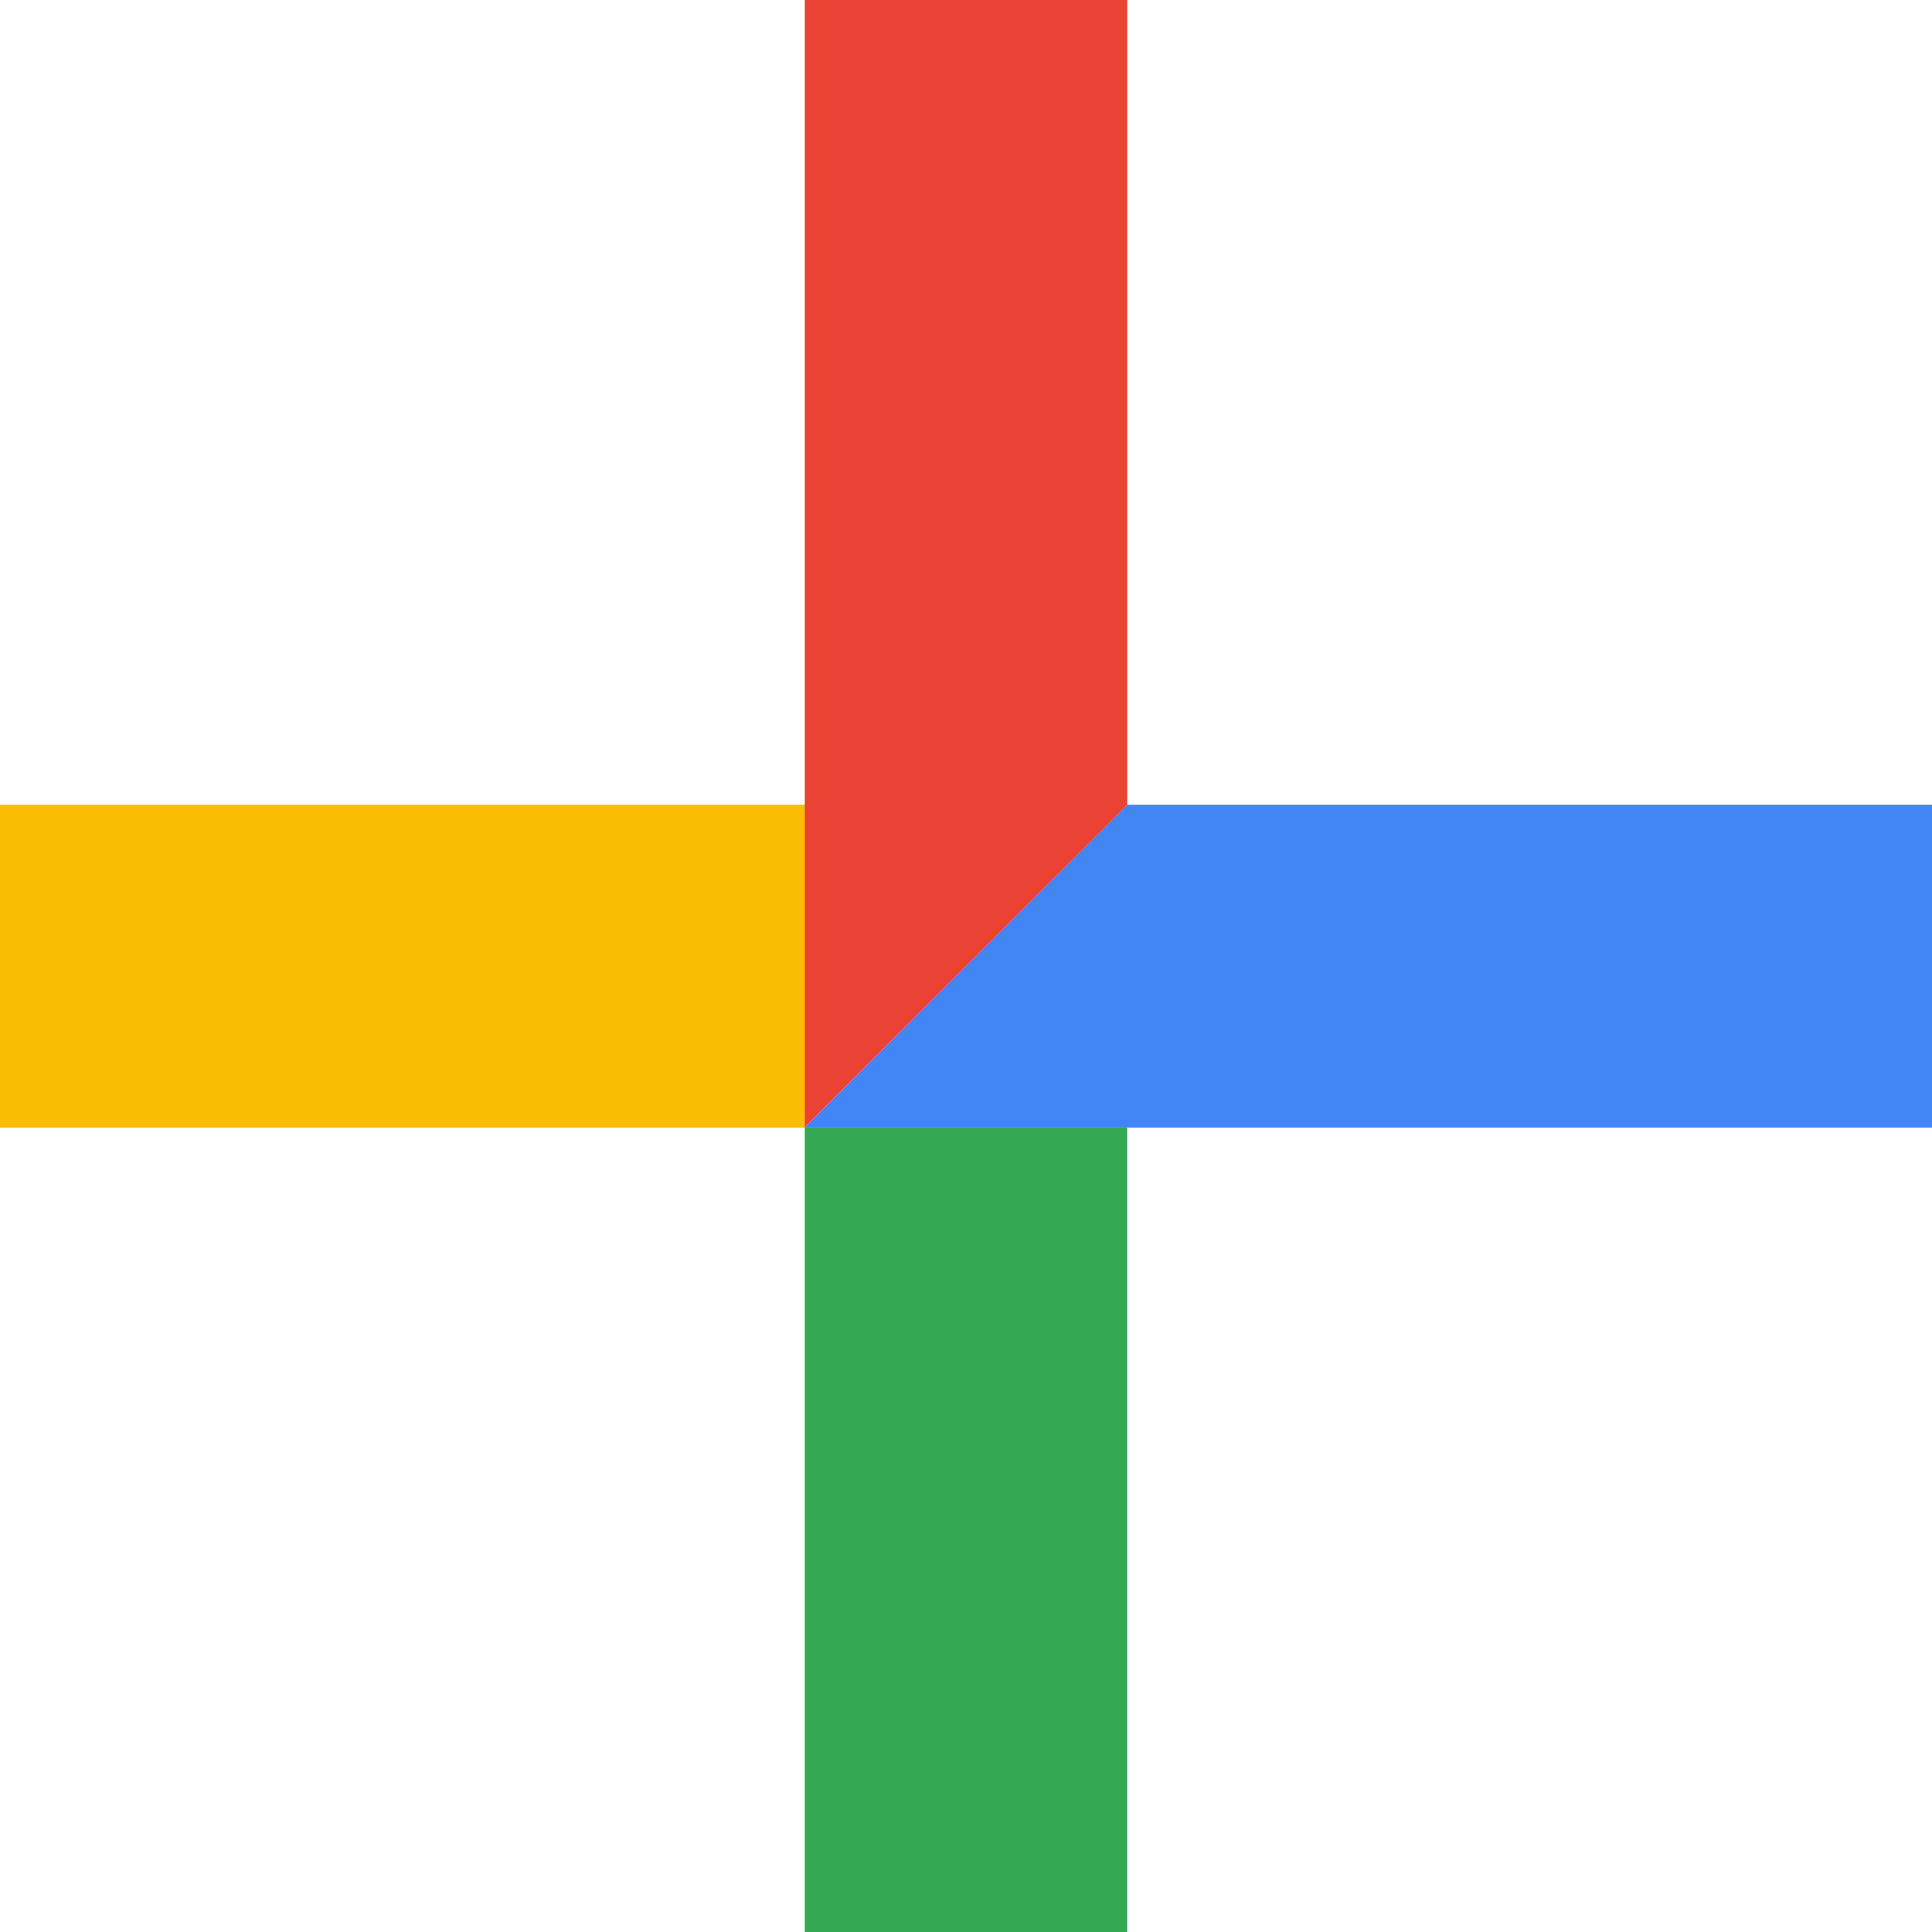
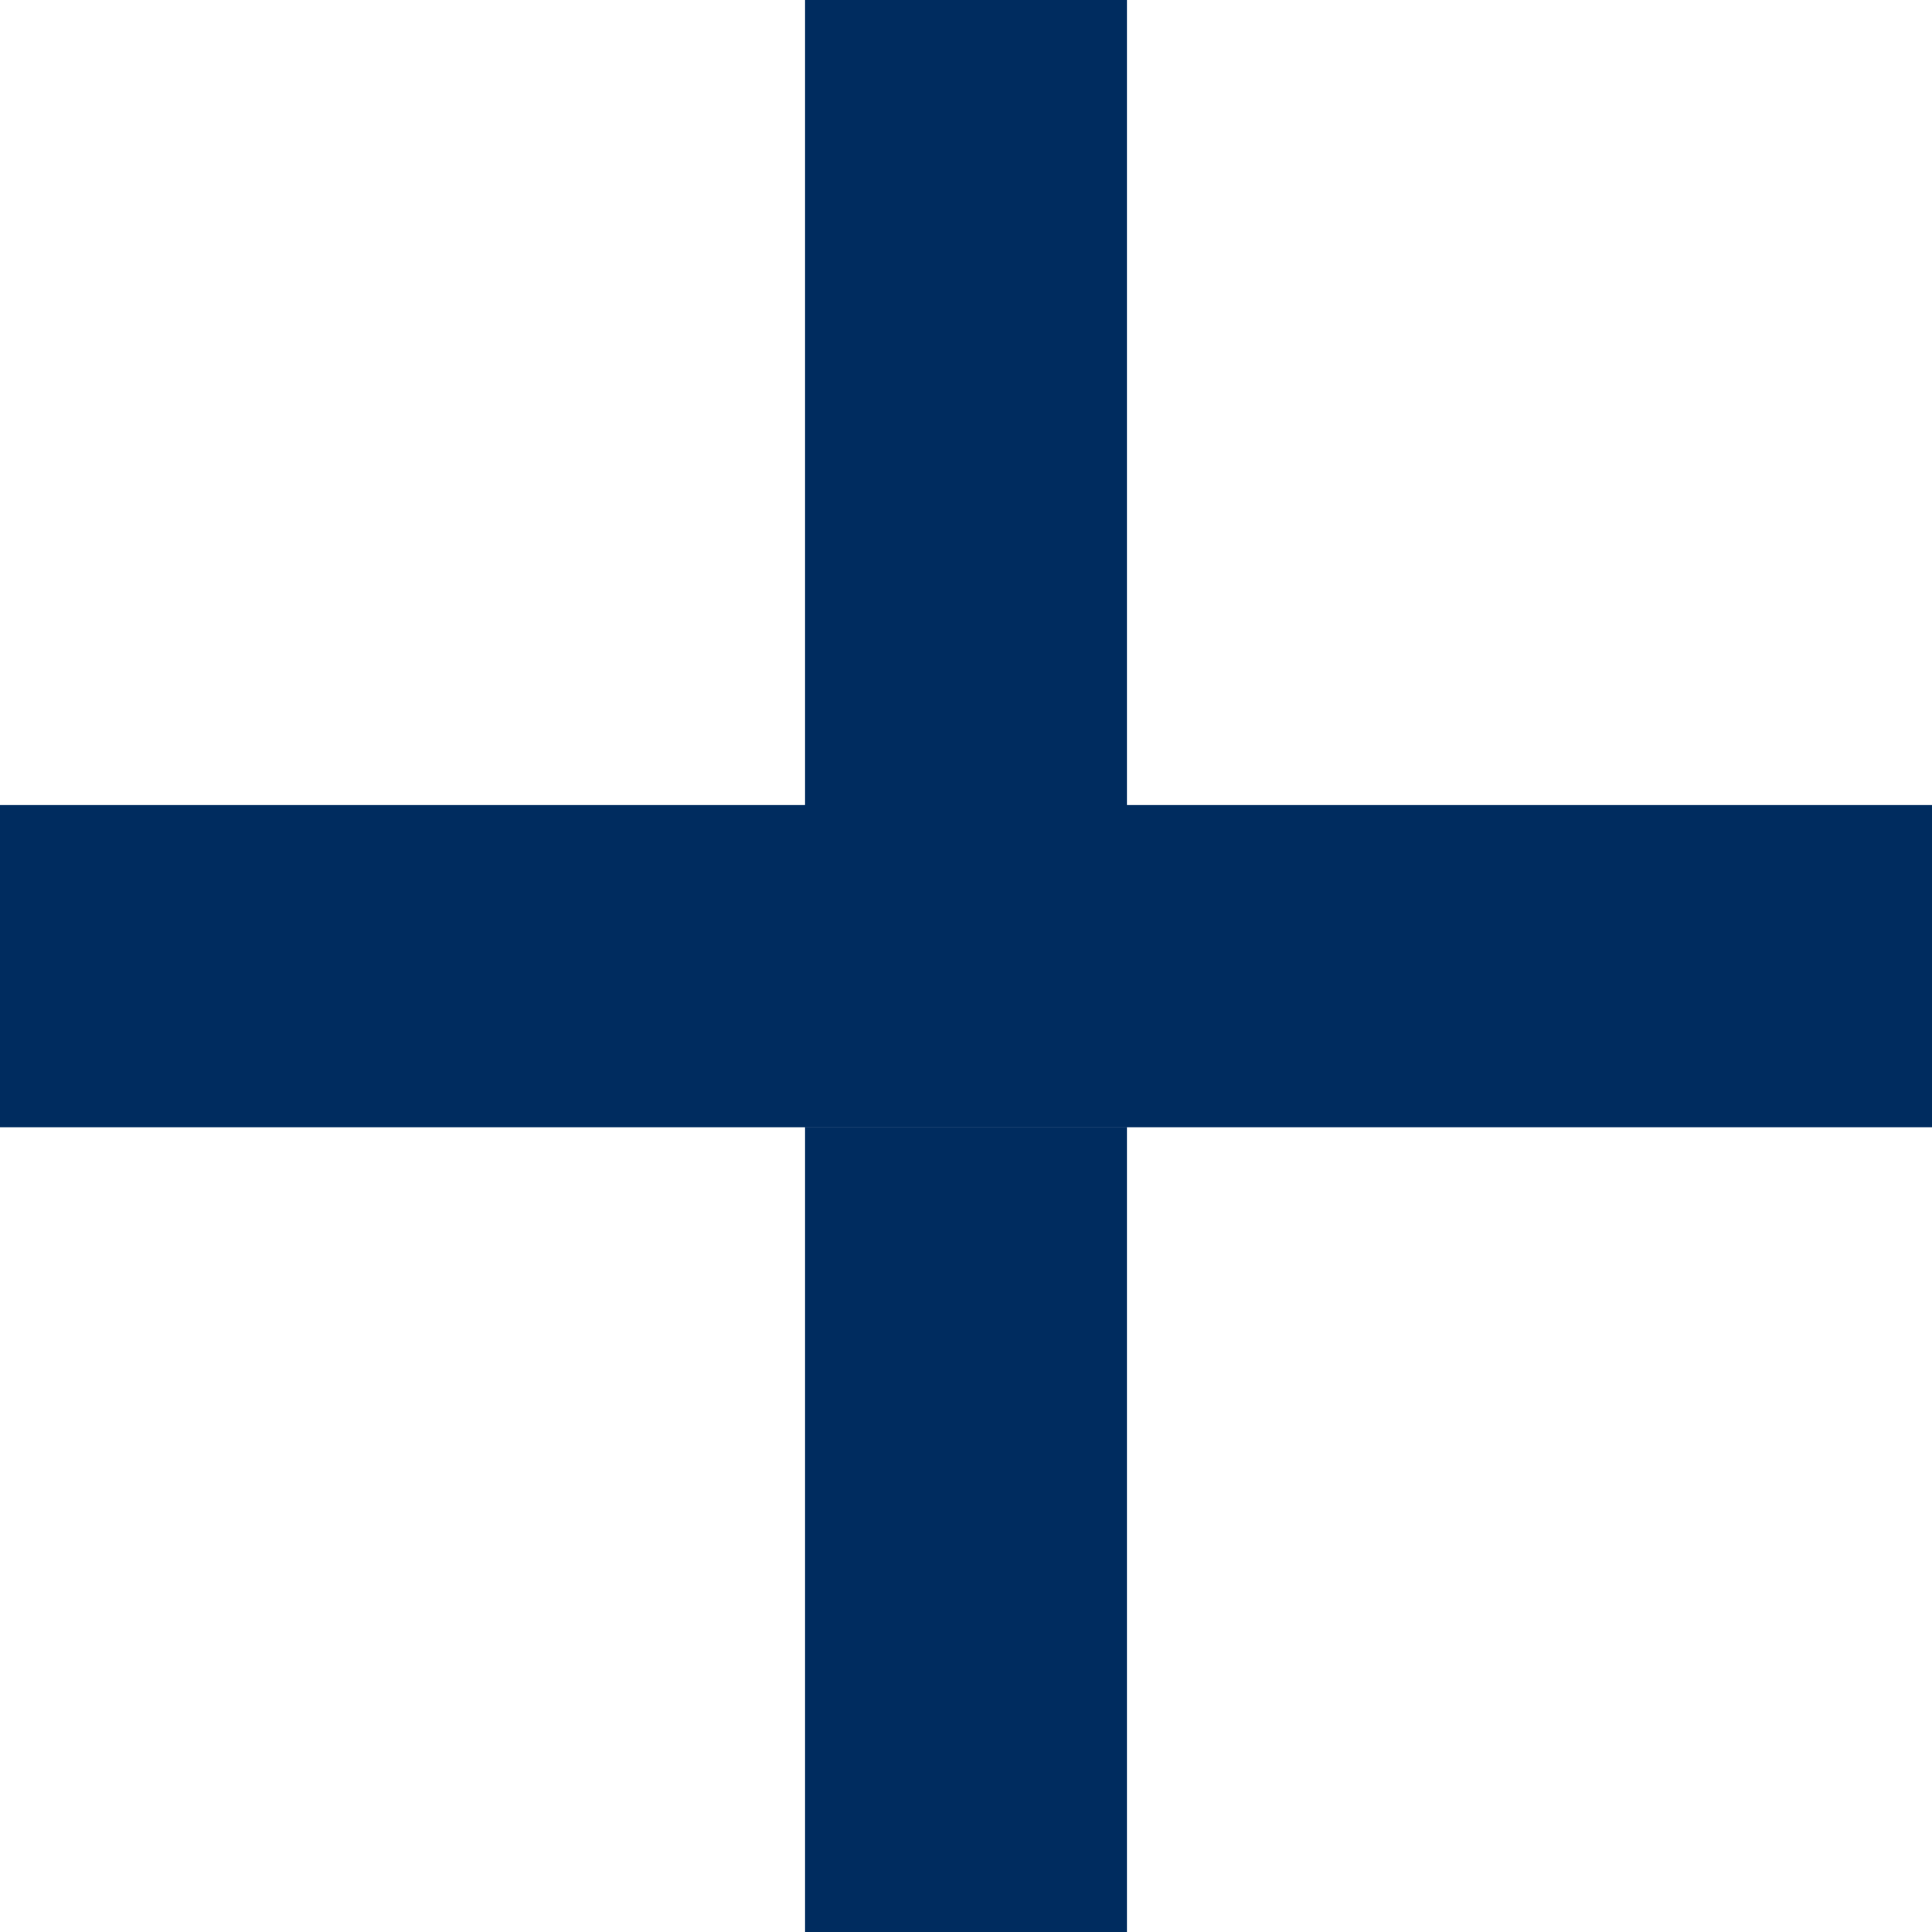
<svg xmlns="http://www.w3.org/2000/svg" width="24" height="24" viewBox="0 0 6.35 6.35">
  <g>
-     <path fill-rule="evenodd" clip-rule="evenodd" d="m 2.646,2.646 v 1.059 h 1.074 2.63 v -1.059 z" fill="#4285f4" style="stroke-width:0.265;stroke-miterlimit:4;stroke-dasharray:none" />
-     <path fill-rule="evenodd" clip-rule="evenodd" d="M 2.646,2.646 H -1.13e-6 v 1.059 H 2.646 l 1.058,-1.059 z" fill="#fbbc04" style="stroke-width:0.265;stroke-miterlimit:4;stroke-dasharray:none" />
-     <rect x="2.646" y="3.704" width="1.058" height="2.646" fill="#34a853" style="stroke-width:0.265;stroke-miterlimit:4;stroke-dasharray:none" />
-     <path fill-rule="evenodd" clip-rule="evenodd" d="M 2.646,4.05e-6 V 3.704 L 3.704,2.646 V 4.05e-6 Z" fill="#ea4335" style="stroke-width:0.265;stroke-miterlimit:4;stroke-dasharray:none" />
+     <path fill-rule="evenodd" clip-rule="evenodd" d="m 2.646,2.646 v 1.059 h 1.074 2.63 v -1.059 z" fill="#002C5F" style="stroke-width:0.265;stroke-miterlimit:4;stroke-dasharray:none" />
+     <path fill-rule="evenodd" clip-rule="evenodd" d="M 2.646,2.646 H -1.13e-6 v 1.059 H 2.646 l 1.058,-1.059 z" fill="#002C5F" style="stroke-width:0.265;stroke-miterlimit:4;stroke-dasharray:none" />
+     <rect x="2.646" y="3.704" width="1.058" height="2.646" fill="#002C5F" style="stroke-width:0.265;stroke-miterlimit:4;stroke-dasharray:none" />
+     <path fill-rule="evenodd" clip-rule="evenodd" d="M 2.646,4.05e-6 V 3.704 L 3.704,2.646 V 4.05e-6 Z" fill="#002C5F" style="stroke-width:0.265;stroke-miterlimit:4;stroke-dasharray:none" />
  </g>
</svg>
